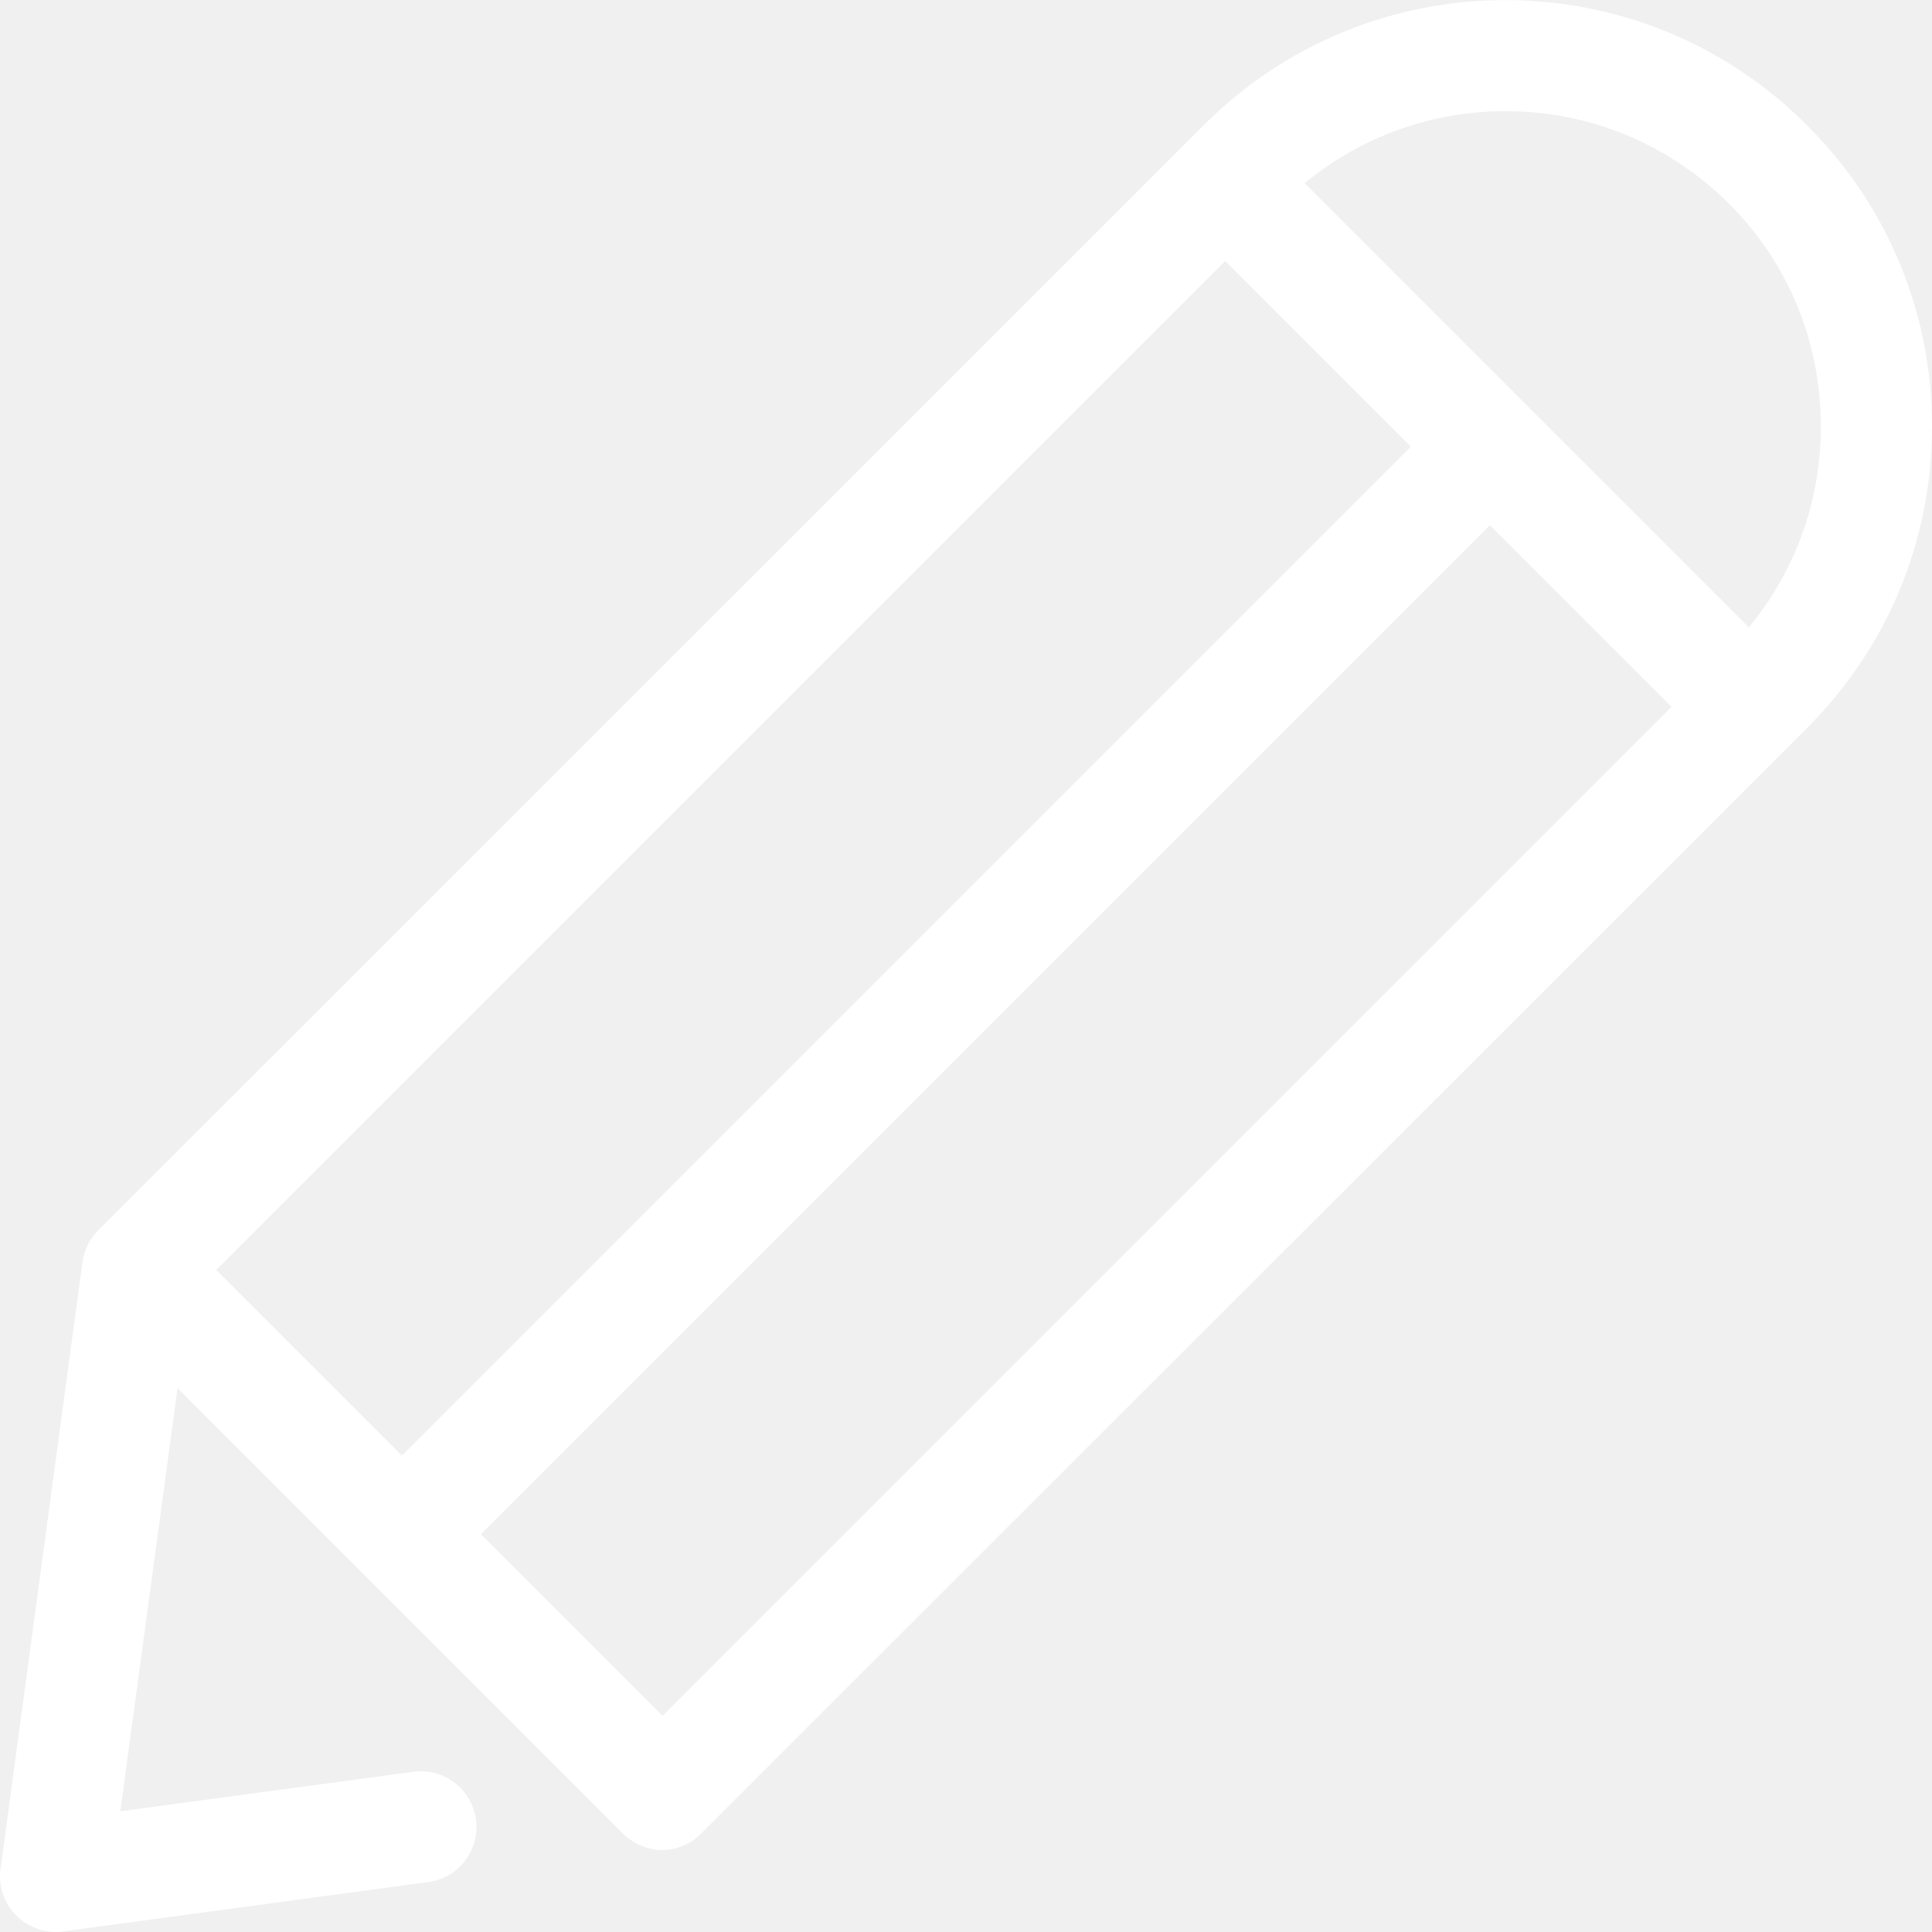
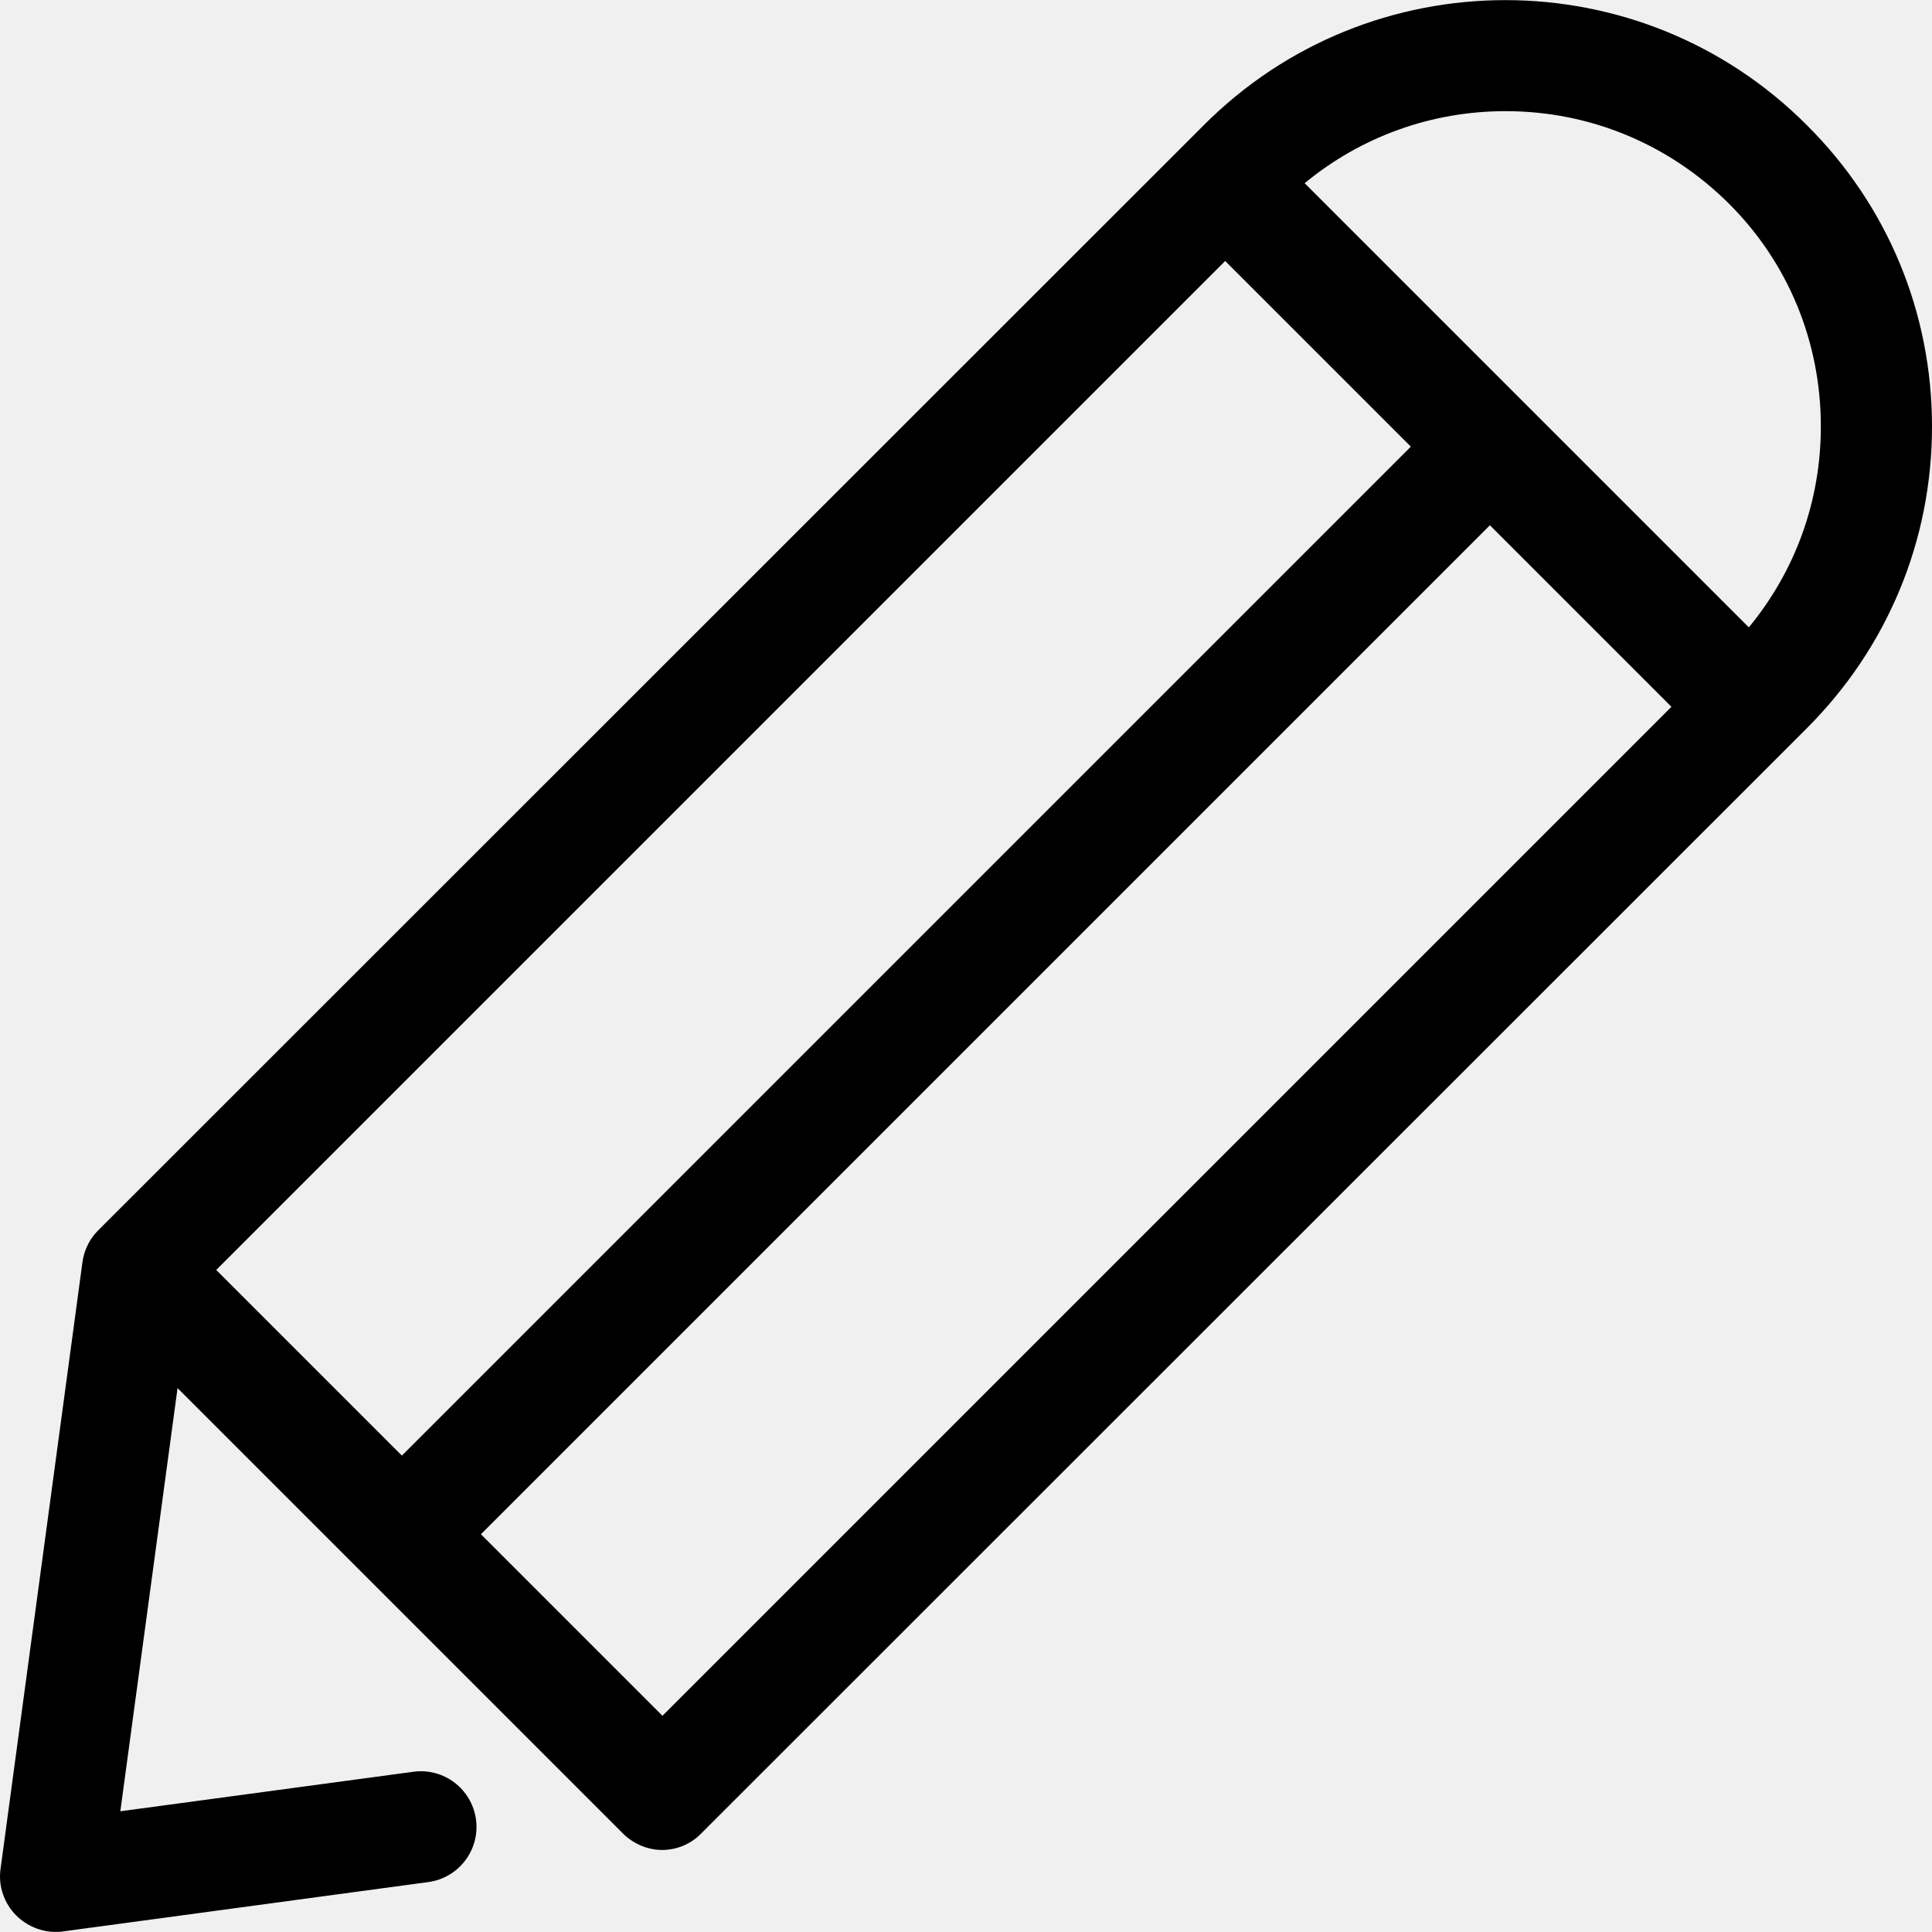
<svg xmlns="http://www.w3.org/2000/svg" version="1.1" id="Capa_1" x="0px" y="0px" viewBox="0 0 469.331 469.331" style="enable-background:new 0 0 469.331 469.331;" xml:space="preserve">
  <g>
-     <path d="M438.931,30.403c-40.4-40.5-106.1-40.5-146.5,0l-268.6,268.5c-2.1,2.1-3.4,4.8-3.8,7.7l-19.9,147.4   c-0.6,4.2,0.9,8.4,3.8,11.3c2.5,2.5,6,4,9.5,4c0.6,0,1.2,0,1.8-0.1l88.8-12c7.4-1,12.6-7.8,11.6-15.2c-1-7.4-7.8-12.6-15.2-11.6   l-71.2,9.6l13.9-102.8l108.2,108.2c2.5,2.5,6,4,9.5,4s7-1.4,9.5-4l268.6-268.5c19.6-19.6,30.4-45.6,30.4-73.3   S458.531,49.903,438.931,30.403z M297.631,63.403l45.1,45.1l-245.1,245.1l-45.1-45.1L297.631,63.403z M160.931,416.803l-44.1-44.1   l245.1-245.1l44.1,44.1L160.931,416.803z M424.831,152.403l-107.9-107.9c13.7-11.3,30.8-17.5,48.8-17.5c20.5,0,39.7,8,54.2,22.4   s22.4,33.7,22.4,54.2C442.331,121.703,436.131,138.703,424.831,152.403z" fill="#FFFFFF" />
+     <path d="M438.931,30.403c-40.4-40.5-106.1-40.5-146.5,0l-268.6,268.5c-2.1,2.1-3.4,4.8-3.8,7.7l-19.9,147.4   c-0.6,4.2,0.9,8.4,3.8,11.3c2.5,2.5,6,4,9.5,4c0.6,0,1.2,0,1.8-0.1l88.8-12c7.4-1,12.6-7.8,11.6-15.2c-1-7.4-7.8-12.6-15.2-11.6   l-71.2,9.6l13.9-102.8l108.2,108.2c2.5,2.5,6,4,9.5,4s7-1.4,9.5-4l268.6-268.5c19.6-19.6,30.4-45.6,30.4-73.3   S458.531,49.903,438.931,30.403z M297.631,63.403l45.1,45.1l-245.1,245.1l-45.1-45.1L297.631,63.403z M160.931,416.803l-44.1-44.1   l245.1-245.1l44.1,44.1L160.931,416.803z M424.831,152.403l-107.9-107.9c13.7-11.3,30.8-17.5,48.8-17.5c20.5,0,39.7,8,54.2,22.4   s22.4,33.7,22.4,54.2C442.331,121.703,436.131,138.703,424.831,152.403z" fill="currentColor" />
  </g>
</svg>
